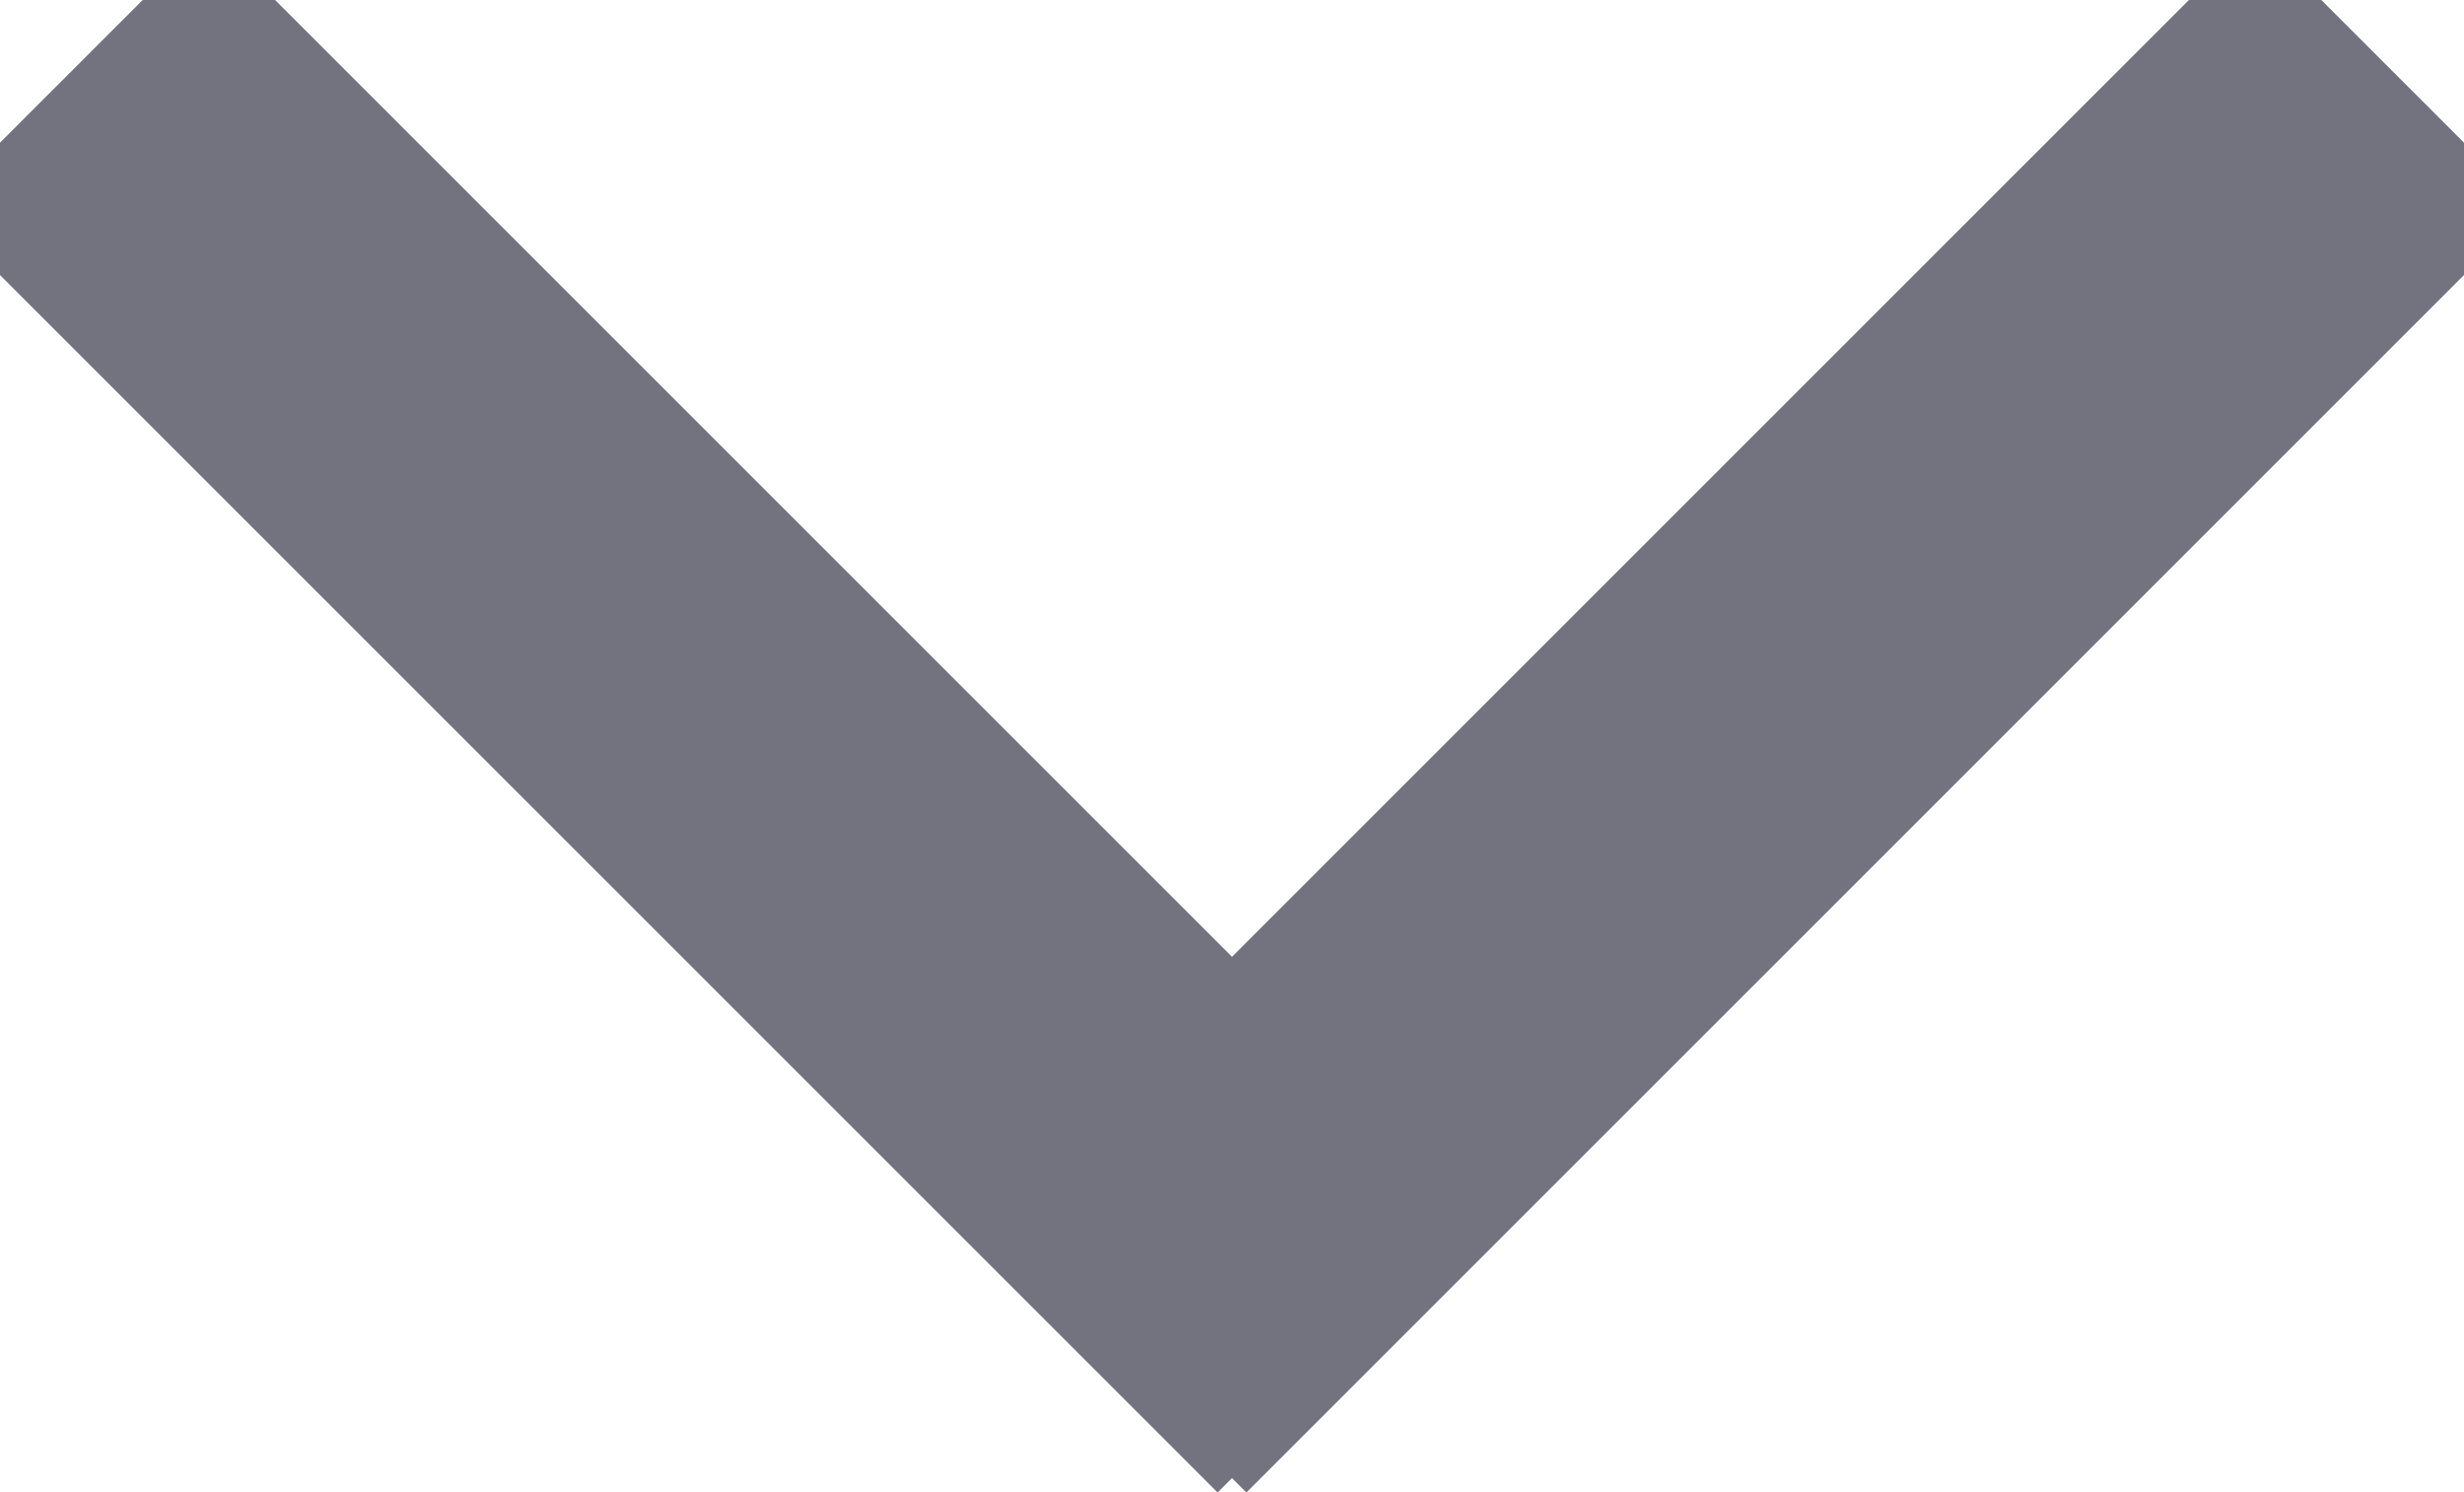
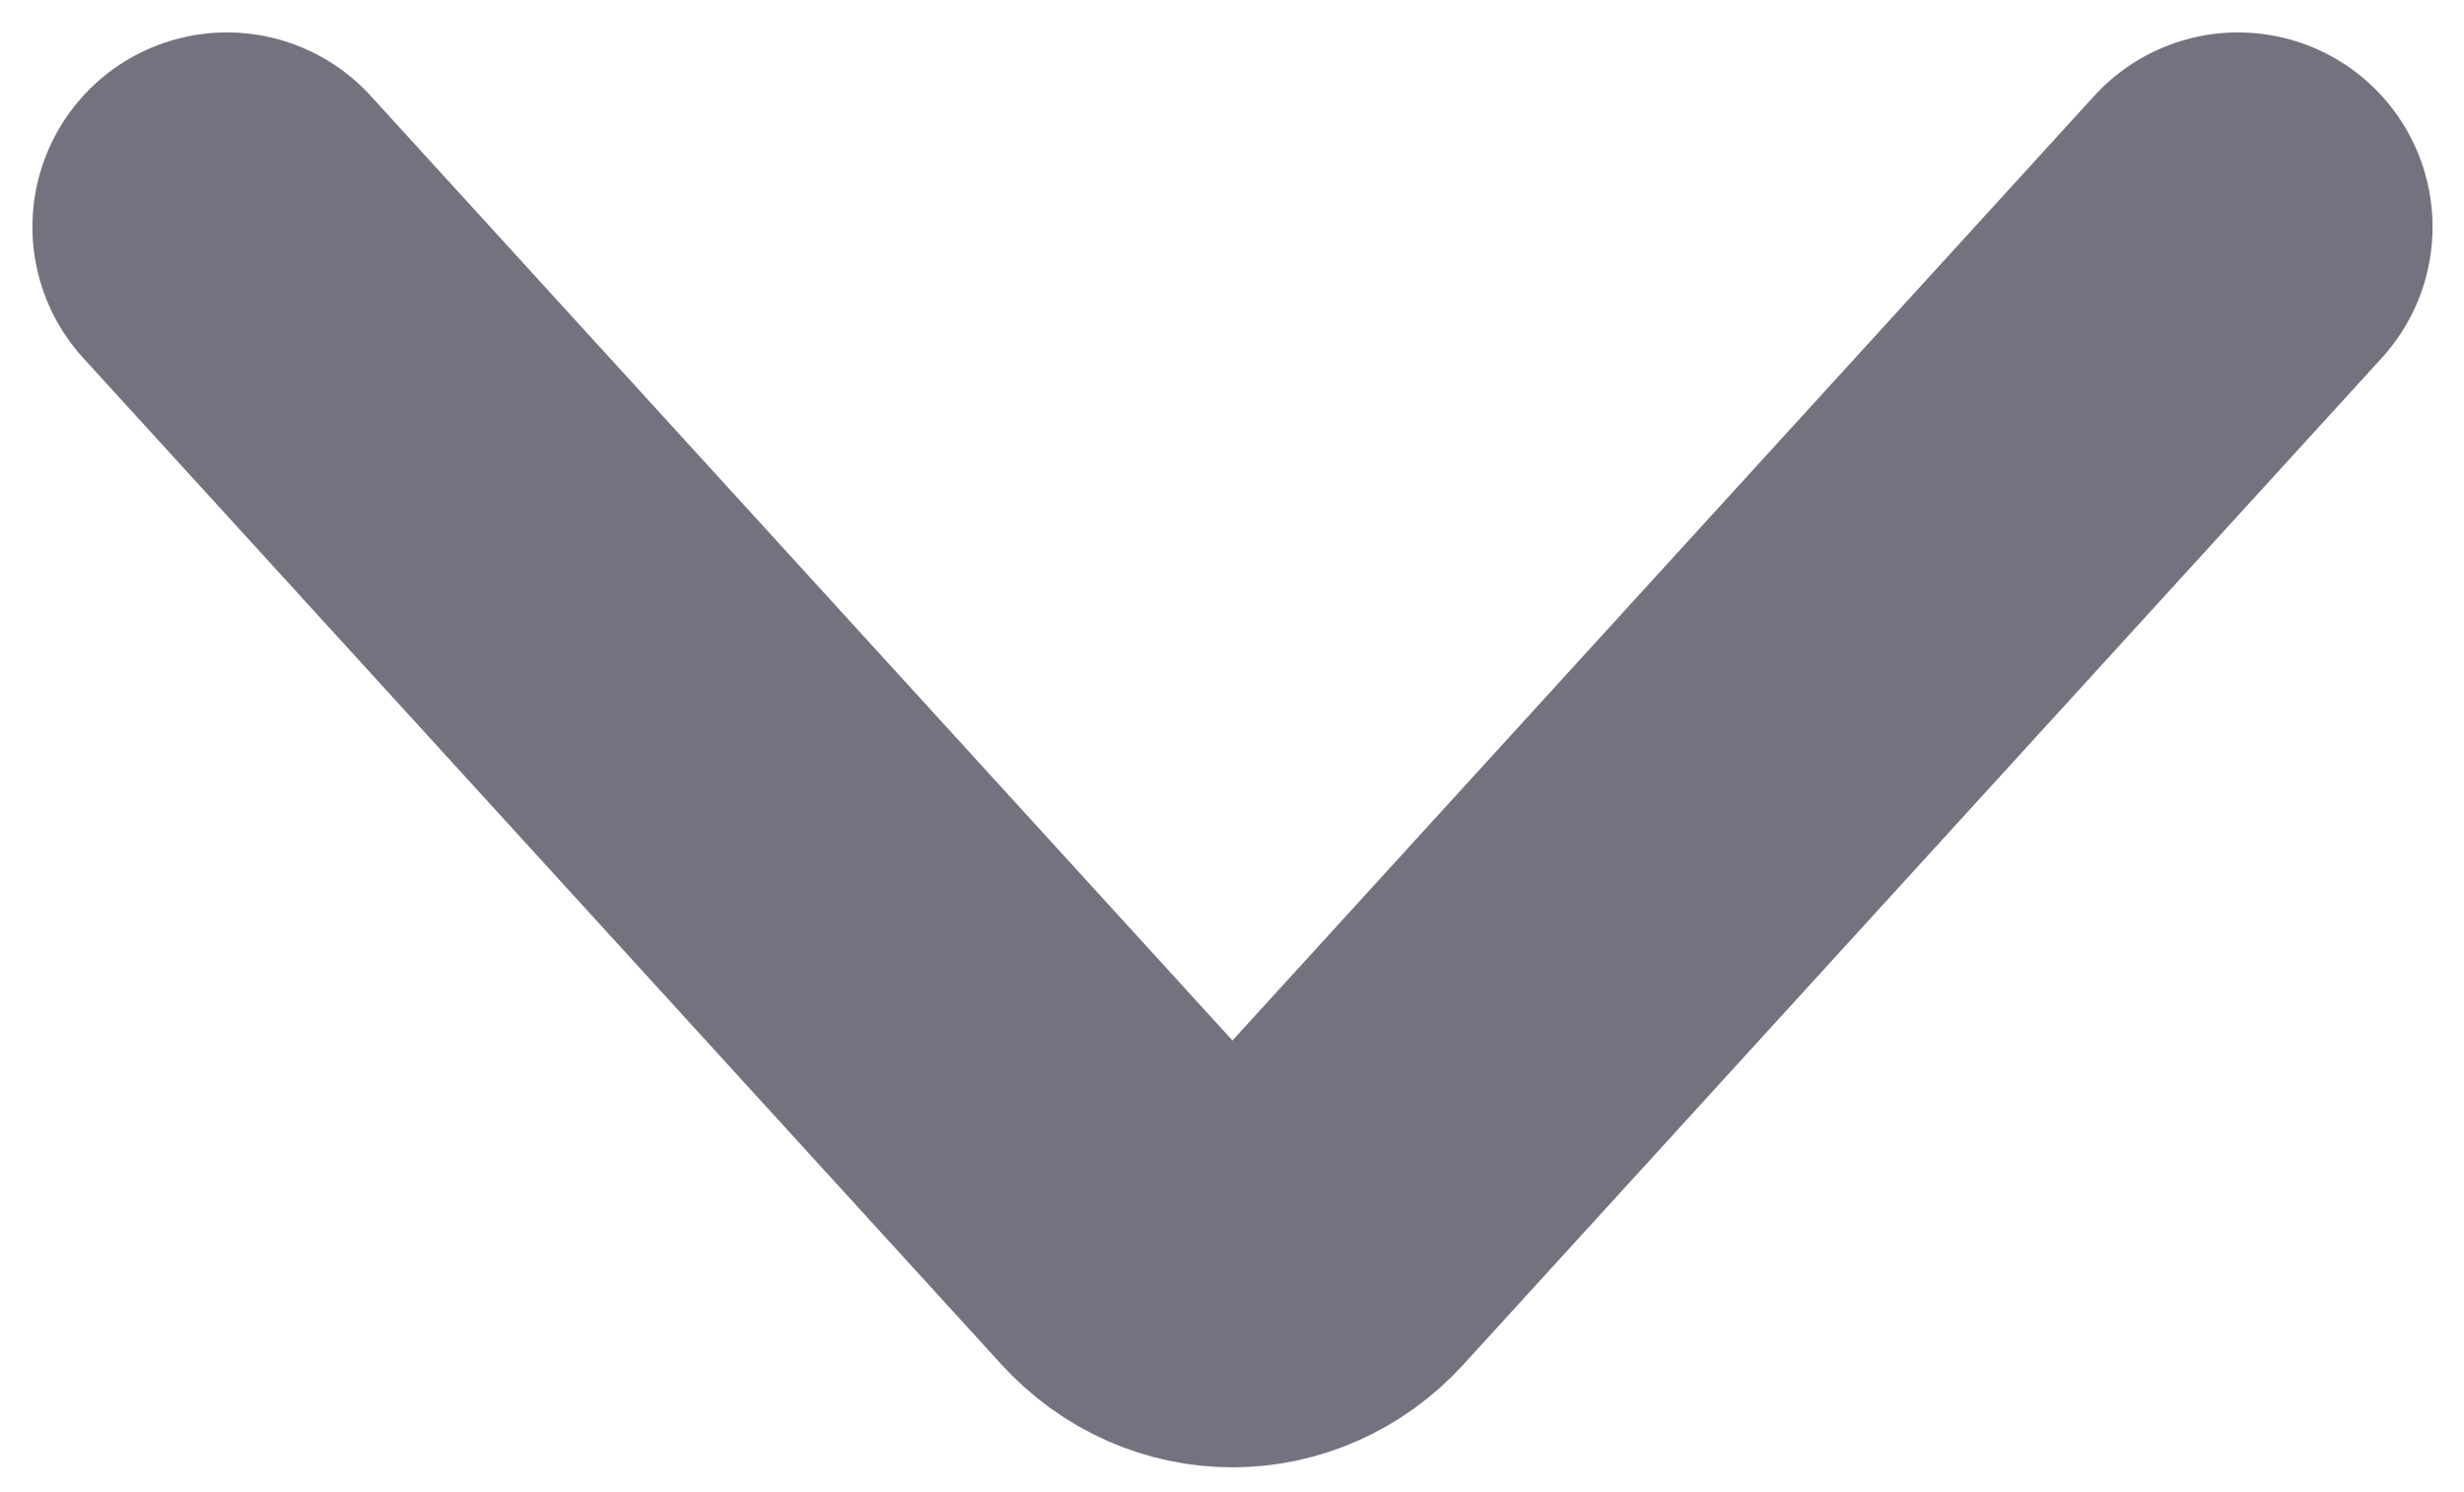
<svg xmlns="http://www.w3.org/2000/svg" width="38px" height="23px" viewBox="0 0 38 23" version="1.1">
  <defs />
  <g id="DS-V2" stroke="none" stroke-width="1" fill="none" fill-rule="evenodd">
-     <g id="Desktop-HD" transform="translate(-1321, -1356)" fill="#737380">
-       <g id="Arrow_Down_Hover" transform="translate(1319, 1354)">
-         <rect id="Rectangle-13-Copy" transform="translate(29, 13) rotate(-315) translate(-29, -13) " x="26" y="-1" width="6" height="28" />
-         <rect id="Rectangle-13-Copy-2" transform="translate(13, 13) scale(-1, 1) rotate(-315) translate(-13, -13) " x="10" y="-1" width="6" height="28" />
-       </g>
+     <g id="Desktop-HD" transform="translate(-1294, -1378)" stroke="#737380" stroke-width="6" stroke-linecap="round">
+       <path d="M1297.5,1381.5 L1311.658,1397.021 C1312.403,1397.838 1313.615,1397.834 1314.356,1397.021 L1328.515,1381.5" id="Arrow_Down_Hover" />
    </g>
  </g>
</svg>
